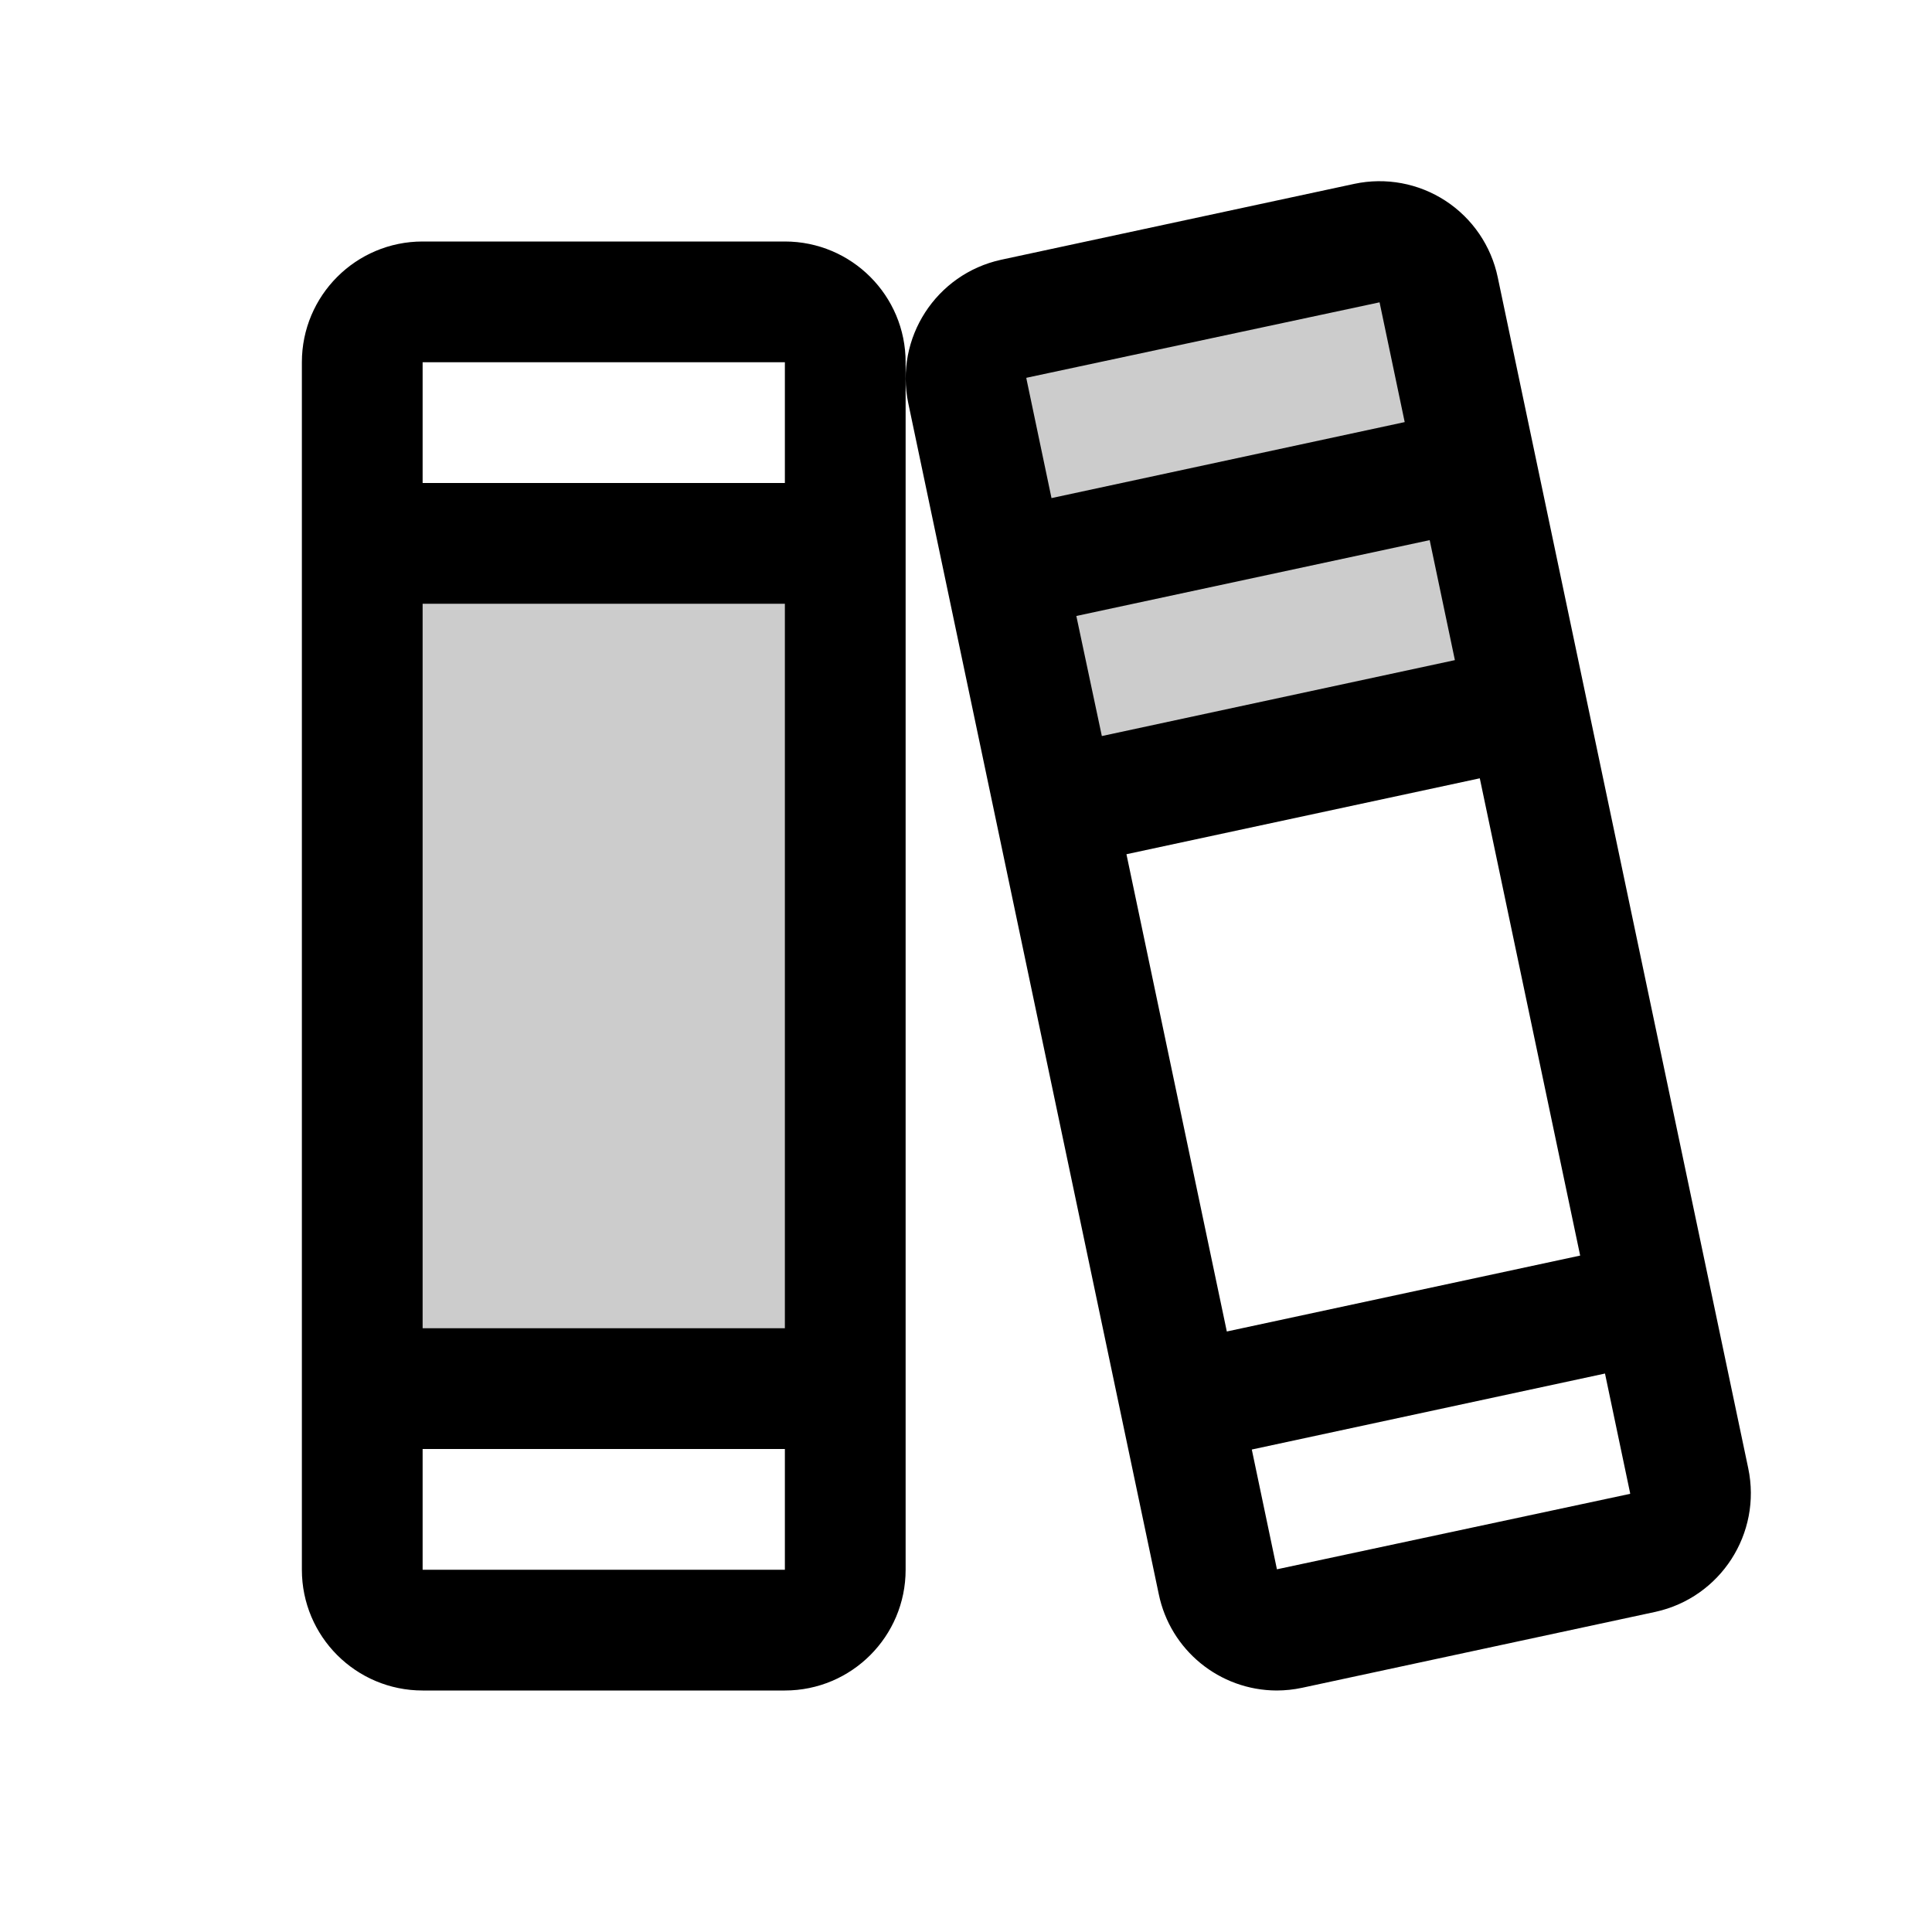
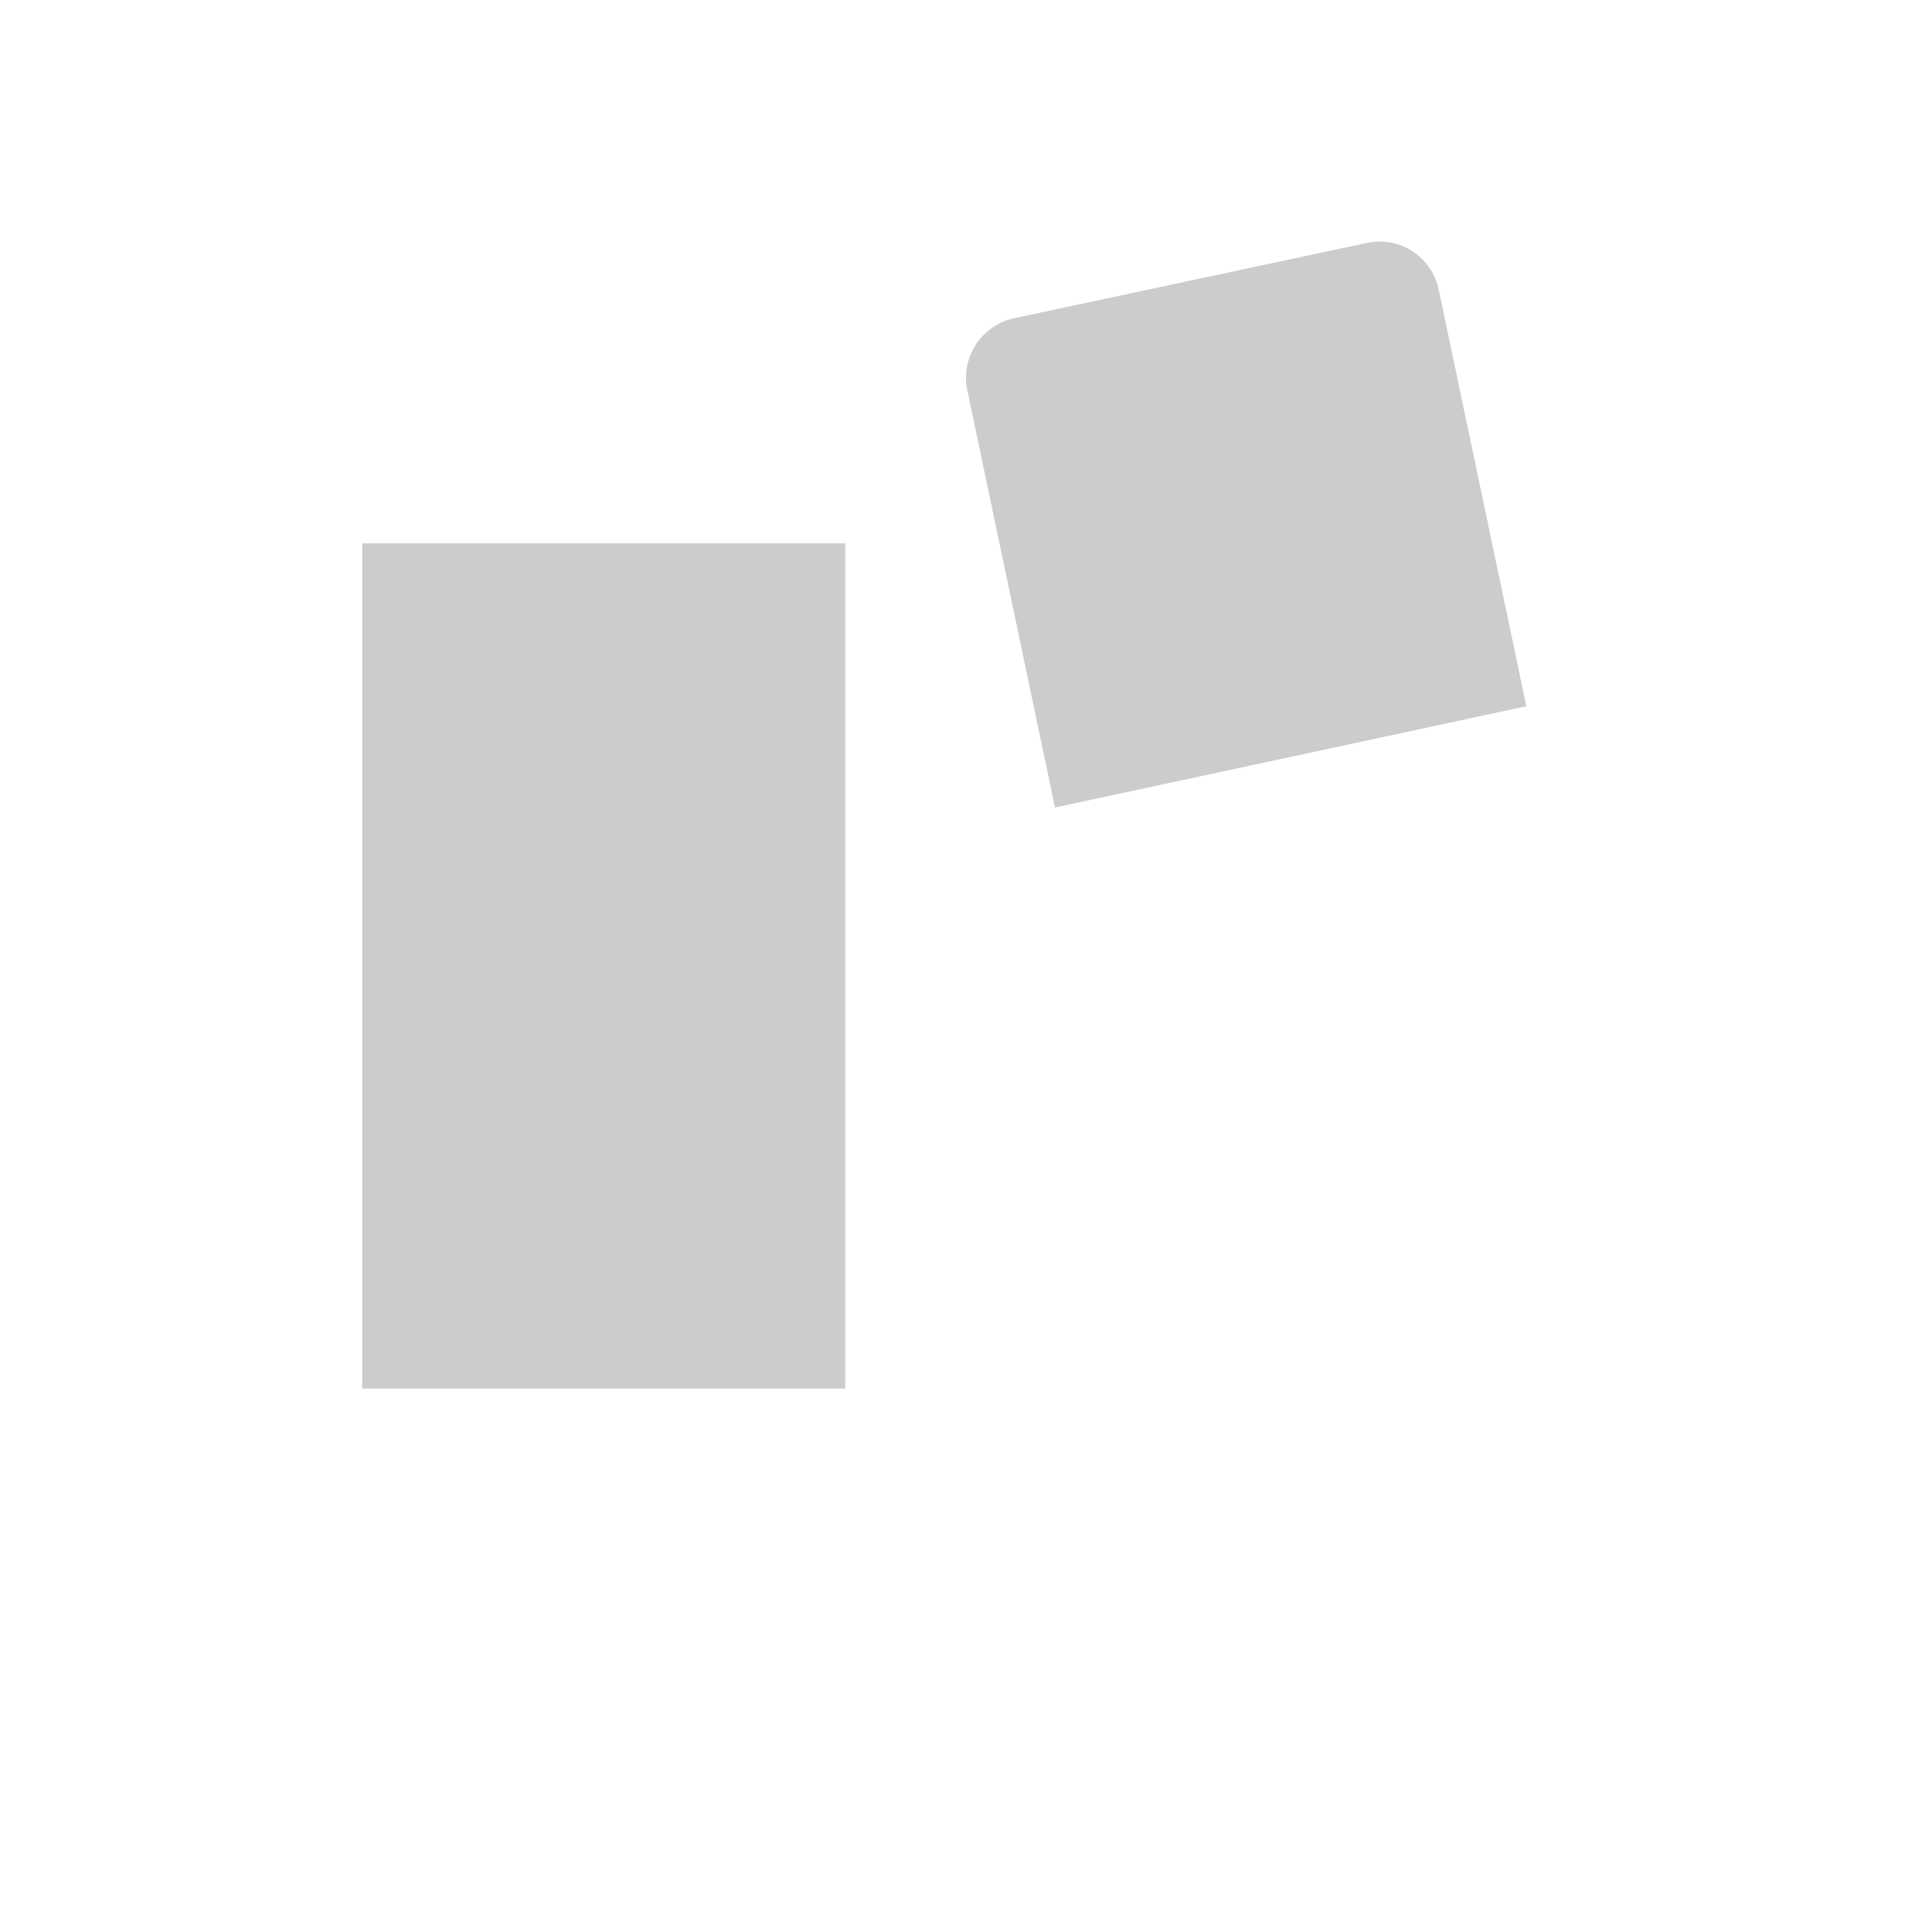
- <svg xmlns="http://www.w3.org/2000/svg" width="32" height="32" fill="#000000" viewBox="0 0 256 256">
-   <path d="M48,72h64V184H48ZM190.64,38.39a8,8,0,0,0-9.5-6.21l-46.81,10a8.07,8.07,0,0,0-6.15,9.57L139.79,107l62.46-13.42Z" opacity="0.2" />
-   <path d="M231.65,194.55,198.46,36.75a16,16,0,0,0-19-12.39L132.65,34.42a16.08,16.08,0,0,0-12.3,19l33.19,157.8A16,16,0,0,0,169.16,224a16.25,16.25,0,0,0,3.38-.36l46.81-10.06A16.09,16.09,0,0,0,231.65,194.55ZM136,50.15c0-.06,0-.09,0-.09l46.8-10,3.33,15.87L139.33,66Zm6.62,31.47,46.82-10.05,3.34,15.9L146,97.53Zm6.64,31.57,46.82-10.06,13.3,63.24-46.82,10.06ZM216,197.94l-46.8,10-3.33-15.87L212.67,182,216,197.85C216,197.91,216,197.94,216,197.94ZM104,32H56A16,16,0,0,0,40,48V208a16,16,0,0,0,16,16h48a16,16,0,0,0,16-16V48A16,16,0,0,0,104,32ZM56,48h48V64H56Zm0,32h48v96H56Zm48,128H56V192h48v16Z" />
+ <svg xmlns="http://www.w3.org/2000/svg" viewBox="0 0 256 256" style="">
+   <path width="256" height="256" fill="none" d="M0 0 L256 0 L256 256 L0 256 Z" class="VGaSYKig_0" />
+   <path width="64" height="112" opacity="0.2" d="M48 72 L112 72 L112 184 L48 184 Z" class="VGaSYKig_1" />
+   <path width="64" height="176" fill="none" stroke="currentColor" stroke-linecap="round" stroke-linejoin="round" stroke-width="16" d="M 56,40 L 104,40 A 8,8,0,0,1,112,48 L 112,208 A 8,8,0,0,1,104,216 L 56,216 A 8,8,0,0,1,48,208 L 48,48 A 8,8,0,0,1,56,40" class="VGaSYKig_2" />
+   <path d="M217.67,205.77l-46.81,10a8,8,0,0,1-9.5-6.21L128.18,51.8a8.07,8.07,0,0,1,6.15-9.57l46.81-10a8,8,0,0,1,9.5,6.21L223.82,196.2A8.07,8.07,0,0,1,217.67,205.77Z" fill="none" stroke="currentColor" stroke-linecap="round" stroke-linejoin="round" stroke-width="16" class="VGaSYKig_3" />
+   <path fill="none" stroke="currentColor" stroke-linecap="round" stroke-linejoin="round" stroke-width="16" d="M48,72L112,72" class="VGaSYKig_4" />
+   <path fill="none" stroke="currentColor" stroke-linecap="round" stroke-linejoin="round" stroke-width="16" d="M48,184L112,184" class="VGaSYKig_5" />
+   <path fill="none" stroke="currentColor" stroke-linecap="round" stroke-linejoin="round" stroke-width="16" d="M133.16,75.48L195.61,62.06" class="VGaSYKig_6" />
+   <path fill="none" stroke="currentColor" stroke-linecap="round" stroke-linejoin="round" stroke-width="16" d="M139.79,107.04L202.25,93.62" class="VGaSYKig_7" />
+   <path fill="none" stroke="currentColor" stroke-linecap="round" stroke-linejoin="round" stroke-width="16" d="M156.39,185.94L218.84,172.52" class="VGaSYKig_8" />
+   <path d="M139.79,107l62.46-13.42L190.64,38.39a8,8,0,0,0-9.5-6.21l-46.81,10a8.07,8.07,0,0,0-6.15,9.57Z" opacity="0.2" class="VGaSYKig_9" />
+   <style data-made-with="vivus-instant">.VGaSYKig_0{stroke-dasharray:1024 1026;stroke-dashoffset:1025;animation:VGaSYKig_draw_0 7200ms linear 0ms infinite,VGaSYKig_fade 7200ms linear 0ms infinite;}.VGaSYKig_1{stroke-dasharray:352 354;stroke-dashoffset:353;animation:VGaSYKig_draw_1 7200ms linear 0ms infinite,VGaSYKig_fade 7200ms linear 0ms infinite;}.VGaSYKig_2{stroke-dasharray:467 469;stroke-dashoffset:468;animation:VGaSYKig_draw_2 7200ms linear 0ms infinite,VGaSYKig_fade 7200ms linear 0ms infinite;}.VGaSYKig_3{stroke-dasharray:469 471;stroke-dashoffset:470;animation:VGaSYKig_draw_3 7200ms linear 0ms infinite,VGaSYKig_fade 7200ms linear 0ms infinite;}.VGaSYKig_4{stroke-dasharray:64 66;stroke-dashoffset:65;animation:VGaSYKig_draw_4 7200ms linear 0ms infinite,VGaSYKig_fade 7200ms linear 0ms infinite;}.VGaSYKig_5{stroke-dasharray:64 66;stroke-dashoffset:65;animation:VGaSYKig_draw_5 7200ms linear 0ms infinite,VGaSYKig_fade 7200ms linear 0ms infinite;}.VGaSYKig_6{stroke-dasharray:64 66;stroke-dashoffset:65;animation:VGaSYKig_draw_6 7200ms linear 0ms infinite,VGaSYKig_fade 7200ms linear 0ms infinite;}.VGaSYKig_7{stroke-dasharray:64 66;stroke-dashoffset:65;animation:VGaSYKig_draw_7 7200ms linear 0ms infinite,VGaSYKig_fade 7200ms linear 0ms infinite;}.VGaSYKig_8{stroke-dasharray:64 66;stroke-dashoffset:65;animation:VGaSYKig_draw_8 7200ms linear 0ms infinite,VGaSYKig_fade 7200ms linear 0ms infinite;}.VGaSYKig_9{stroke-dasharray:250 252;stroke-dashoffset:251;animation:VGaSYKig_draw_9 7200ms linear 0ms infinite,VGaSYKig_fade 7200ms linear 0ms infinite;}@keyframes VGaSYKig_draw{100%{stroke-dashoffset:0;}}@keyframes VGaSYKig_fade{0%{stroke-opacity:1;}94.444%{stroke-opacity:1;}100%{stroke-opacity:0;}}@keyframes VGaSYKig_draw_0{11.111%{stroke-dashoffset: 1025}52.5%{ stroke-dashoffset: 0;}100%{ stroke-dashoffset: 0;}}@keyframes VGaSYKig_draw_1{11.142%{stroke-dashoffset: 353}52.531%{ stroke-dashoffset: 0;}100%{ stroke-dashoffset: 0;}}@keyframes VGaSYKig_draw_2{11.173%{stroke-dashoffset: 468}52.562%{ stroke-dashoffset: 0;}100%{ stroke-dashoffset: 0;}}@keyframes VGaSYKig_draw_3{11.204%{stroke-dashoffset: 470}52.593%{ stroke-dashoffset: 0;}100%{ stroke-dashoffset: 0;}}@keyframes VGaSYKig_draw_4{11.235%{stroke-dashoffset: 65}52.623%{ stroke-dashoffset: 0;}100%{ stroke-dashoffset: 0;}}@keyframes VGaSYKig_draw_5{11.265%{stroke-dashoffset: 65}52.654%{ stroke-dashoffset: 0;}100%{ stroke-dashoffset: 0;}}@keyframes VGaSYKig_draw_6{11.296%{stroke-dashoffset: 65}52.685%{ stroke-dashoffset: 0;}100%{ stroke-dashoffset: 0;}}@keyframes VGaSYKig_draw_7{11.327%{stroke-dashoffset: 65}52.716%{ stroke-dashoffset: 0;}100%{ stroke-dashoffset: 0;}}@keyframes VGaSYKig_draw_8{11.358%{stroke-dashoffset: 65}52.747%{ stroke-dashoffset: 0;}100%{ stroke-dashoffset: 0;}}@keyframes VGaSYKig_draw_9{11.389%{stroke-dashoffset: 251}52.778%{ stroke-dashoffset: 0;}100%{ stroke-dashoffset: 0;}}</style>
</svg>
